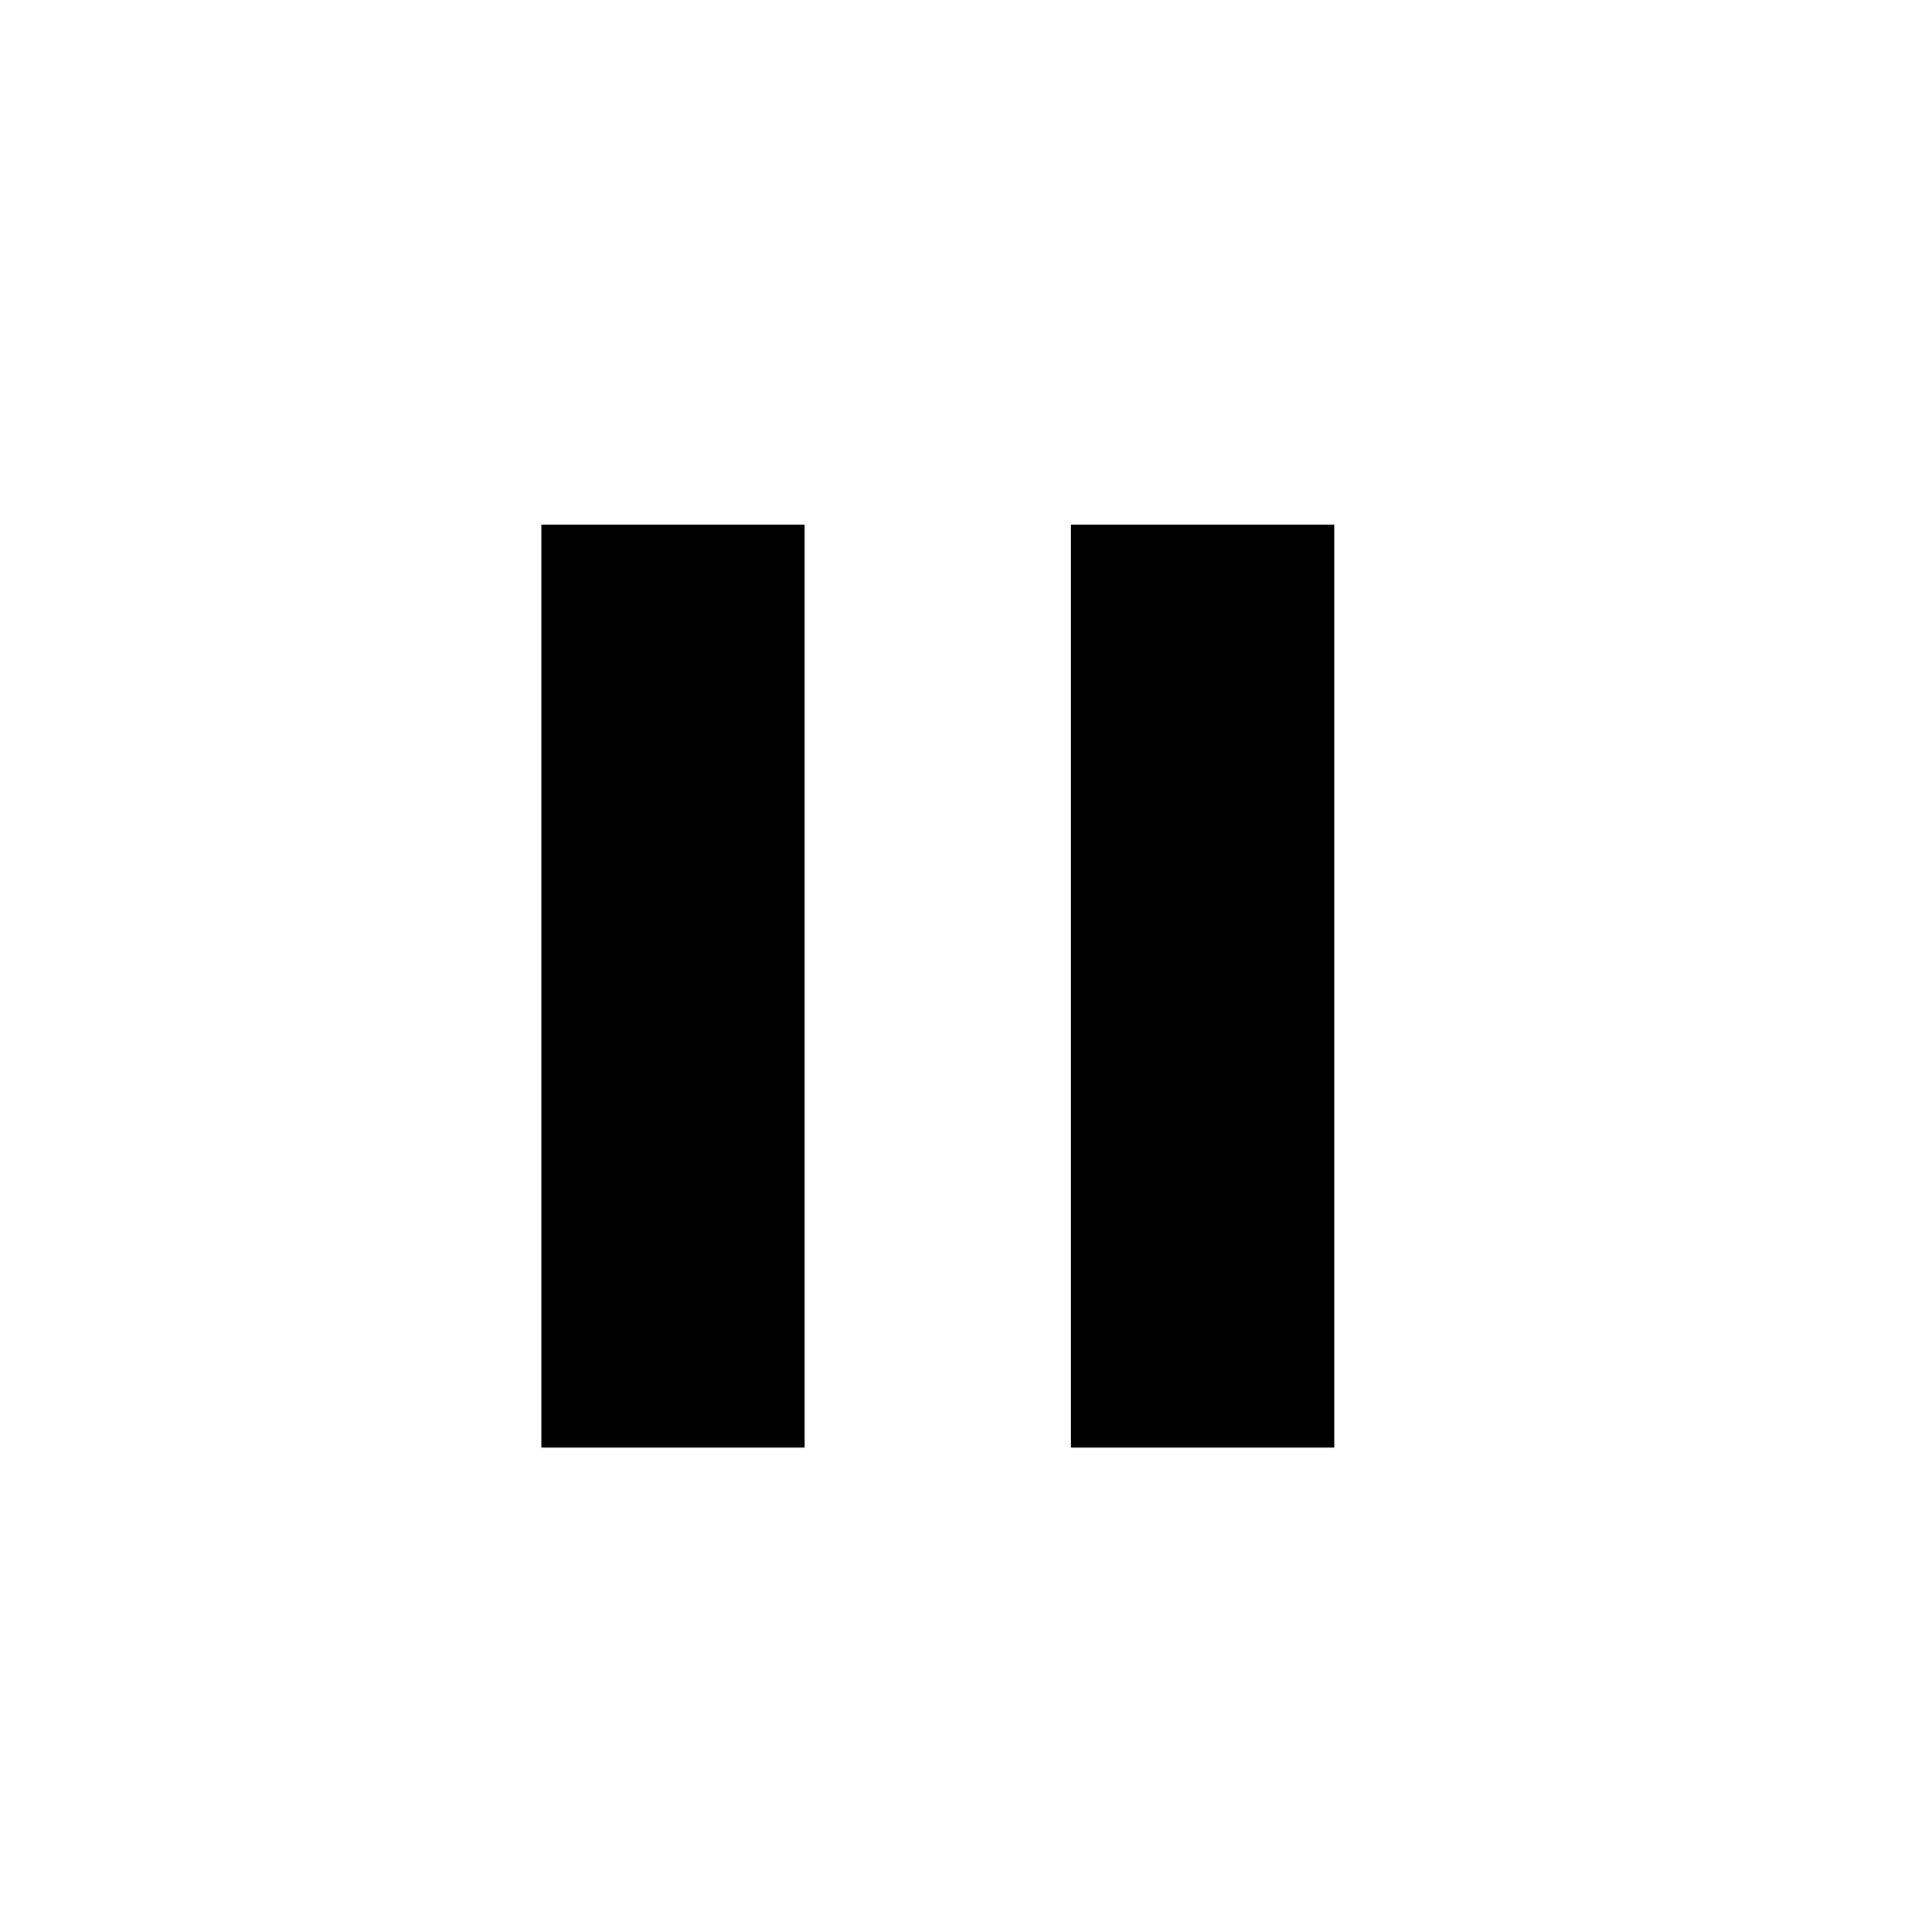
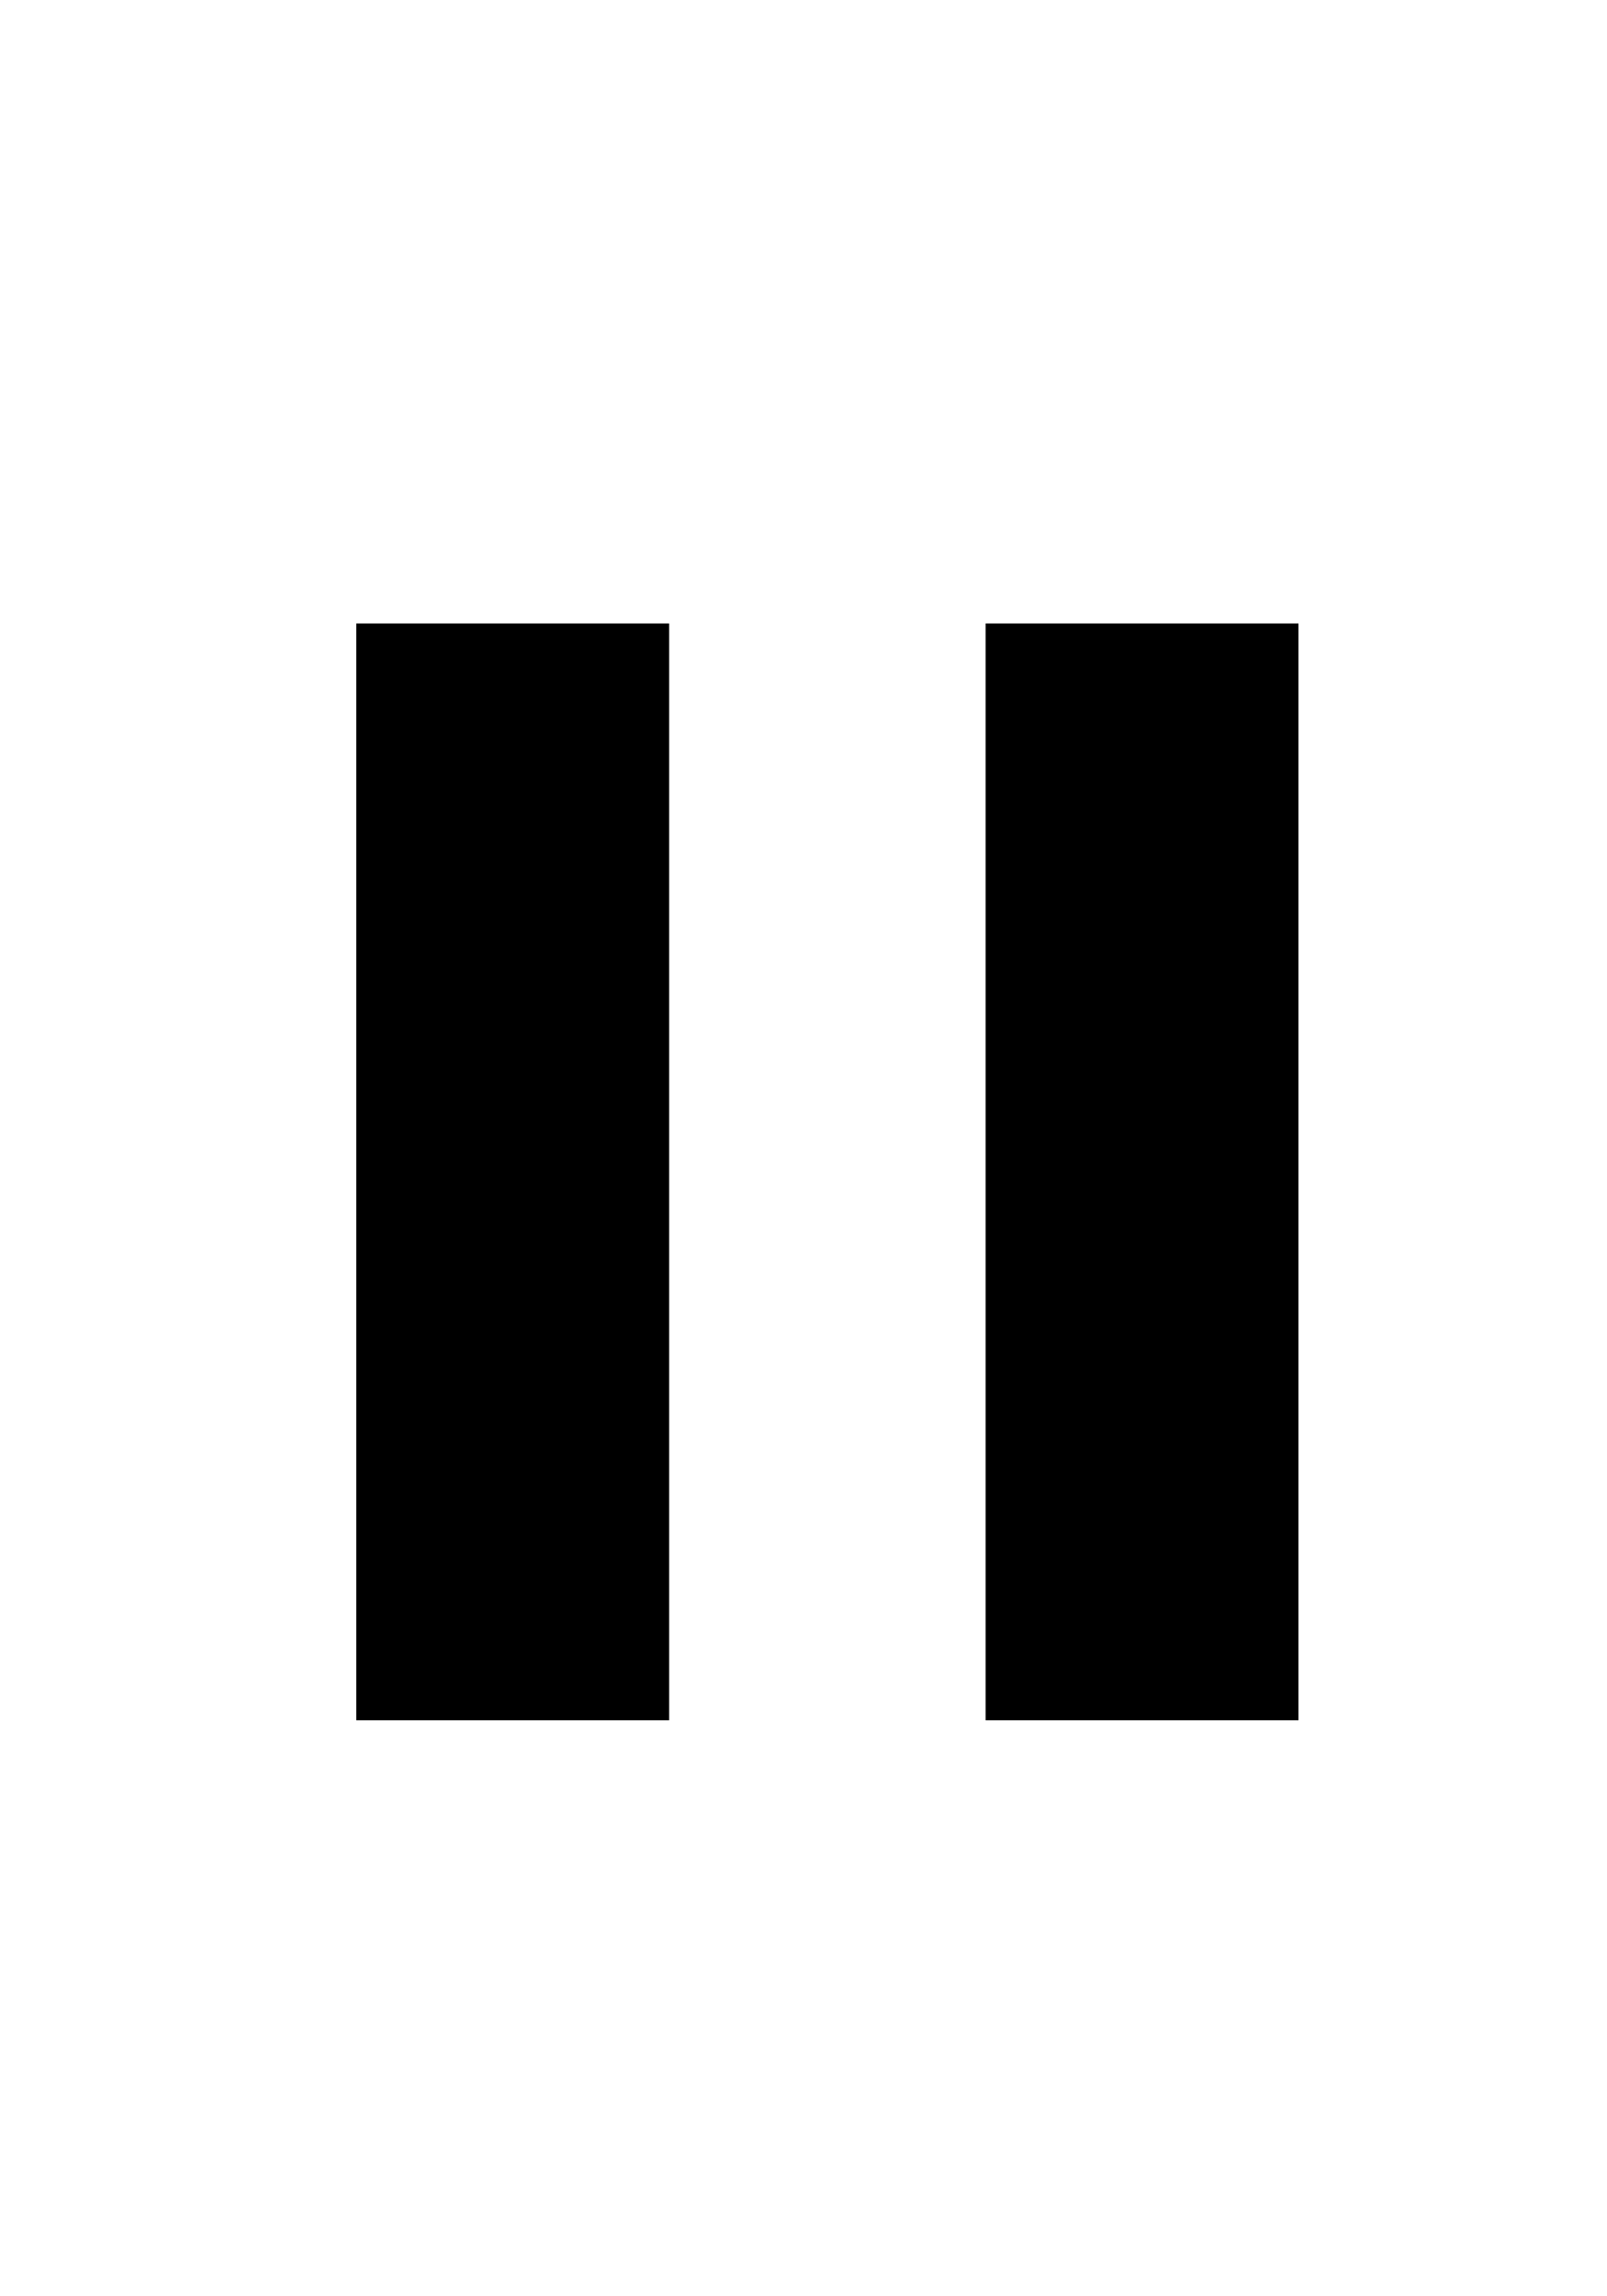
- <svg xmlns="http://www.w3.org/2000/svg" class="pause" width="40" height="40" viewBox="-3 -4 40 40">
+ <svg xmlns="http://www.w3.org/2000/svg" class="pause" width="28" height="40" viewBox="2 -4 28 40">
  <path transform="scale(0.0320625 0.0320625)" d="M598,214h170v596h-170v-596zM256 810v-596h170v596h-170z" />
</svg>
